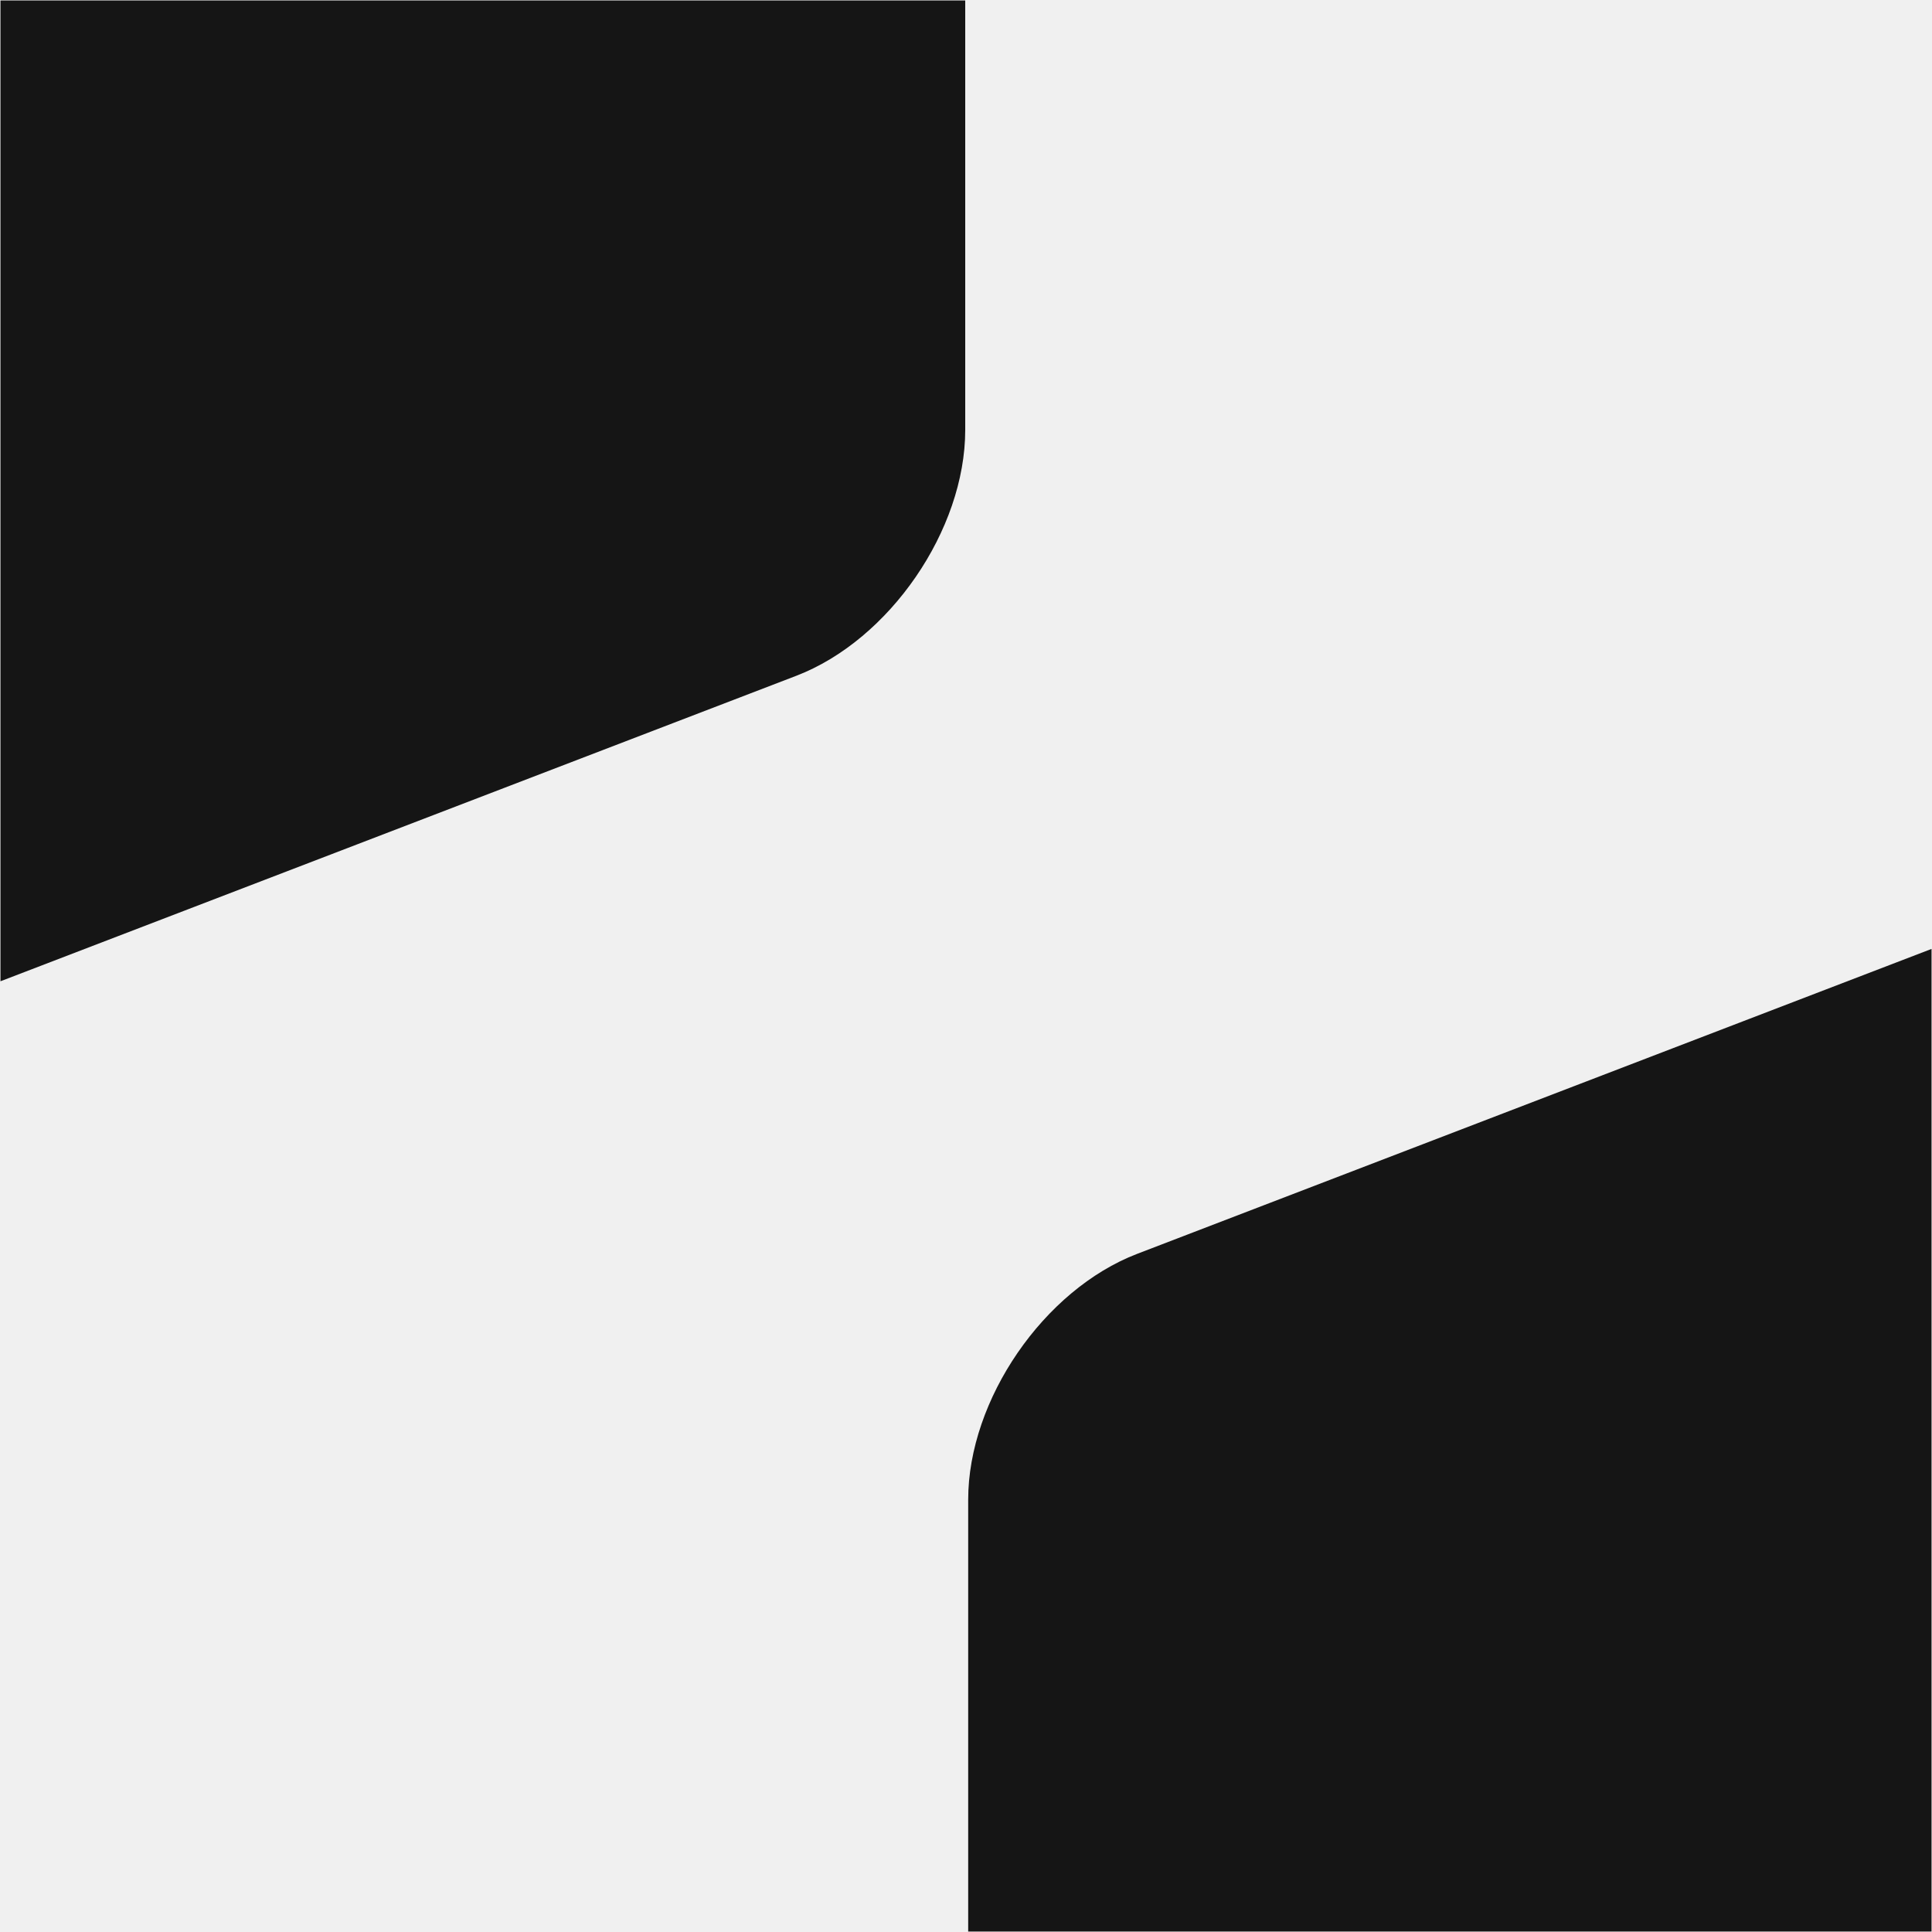
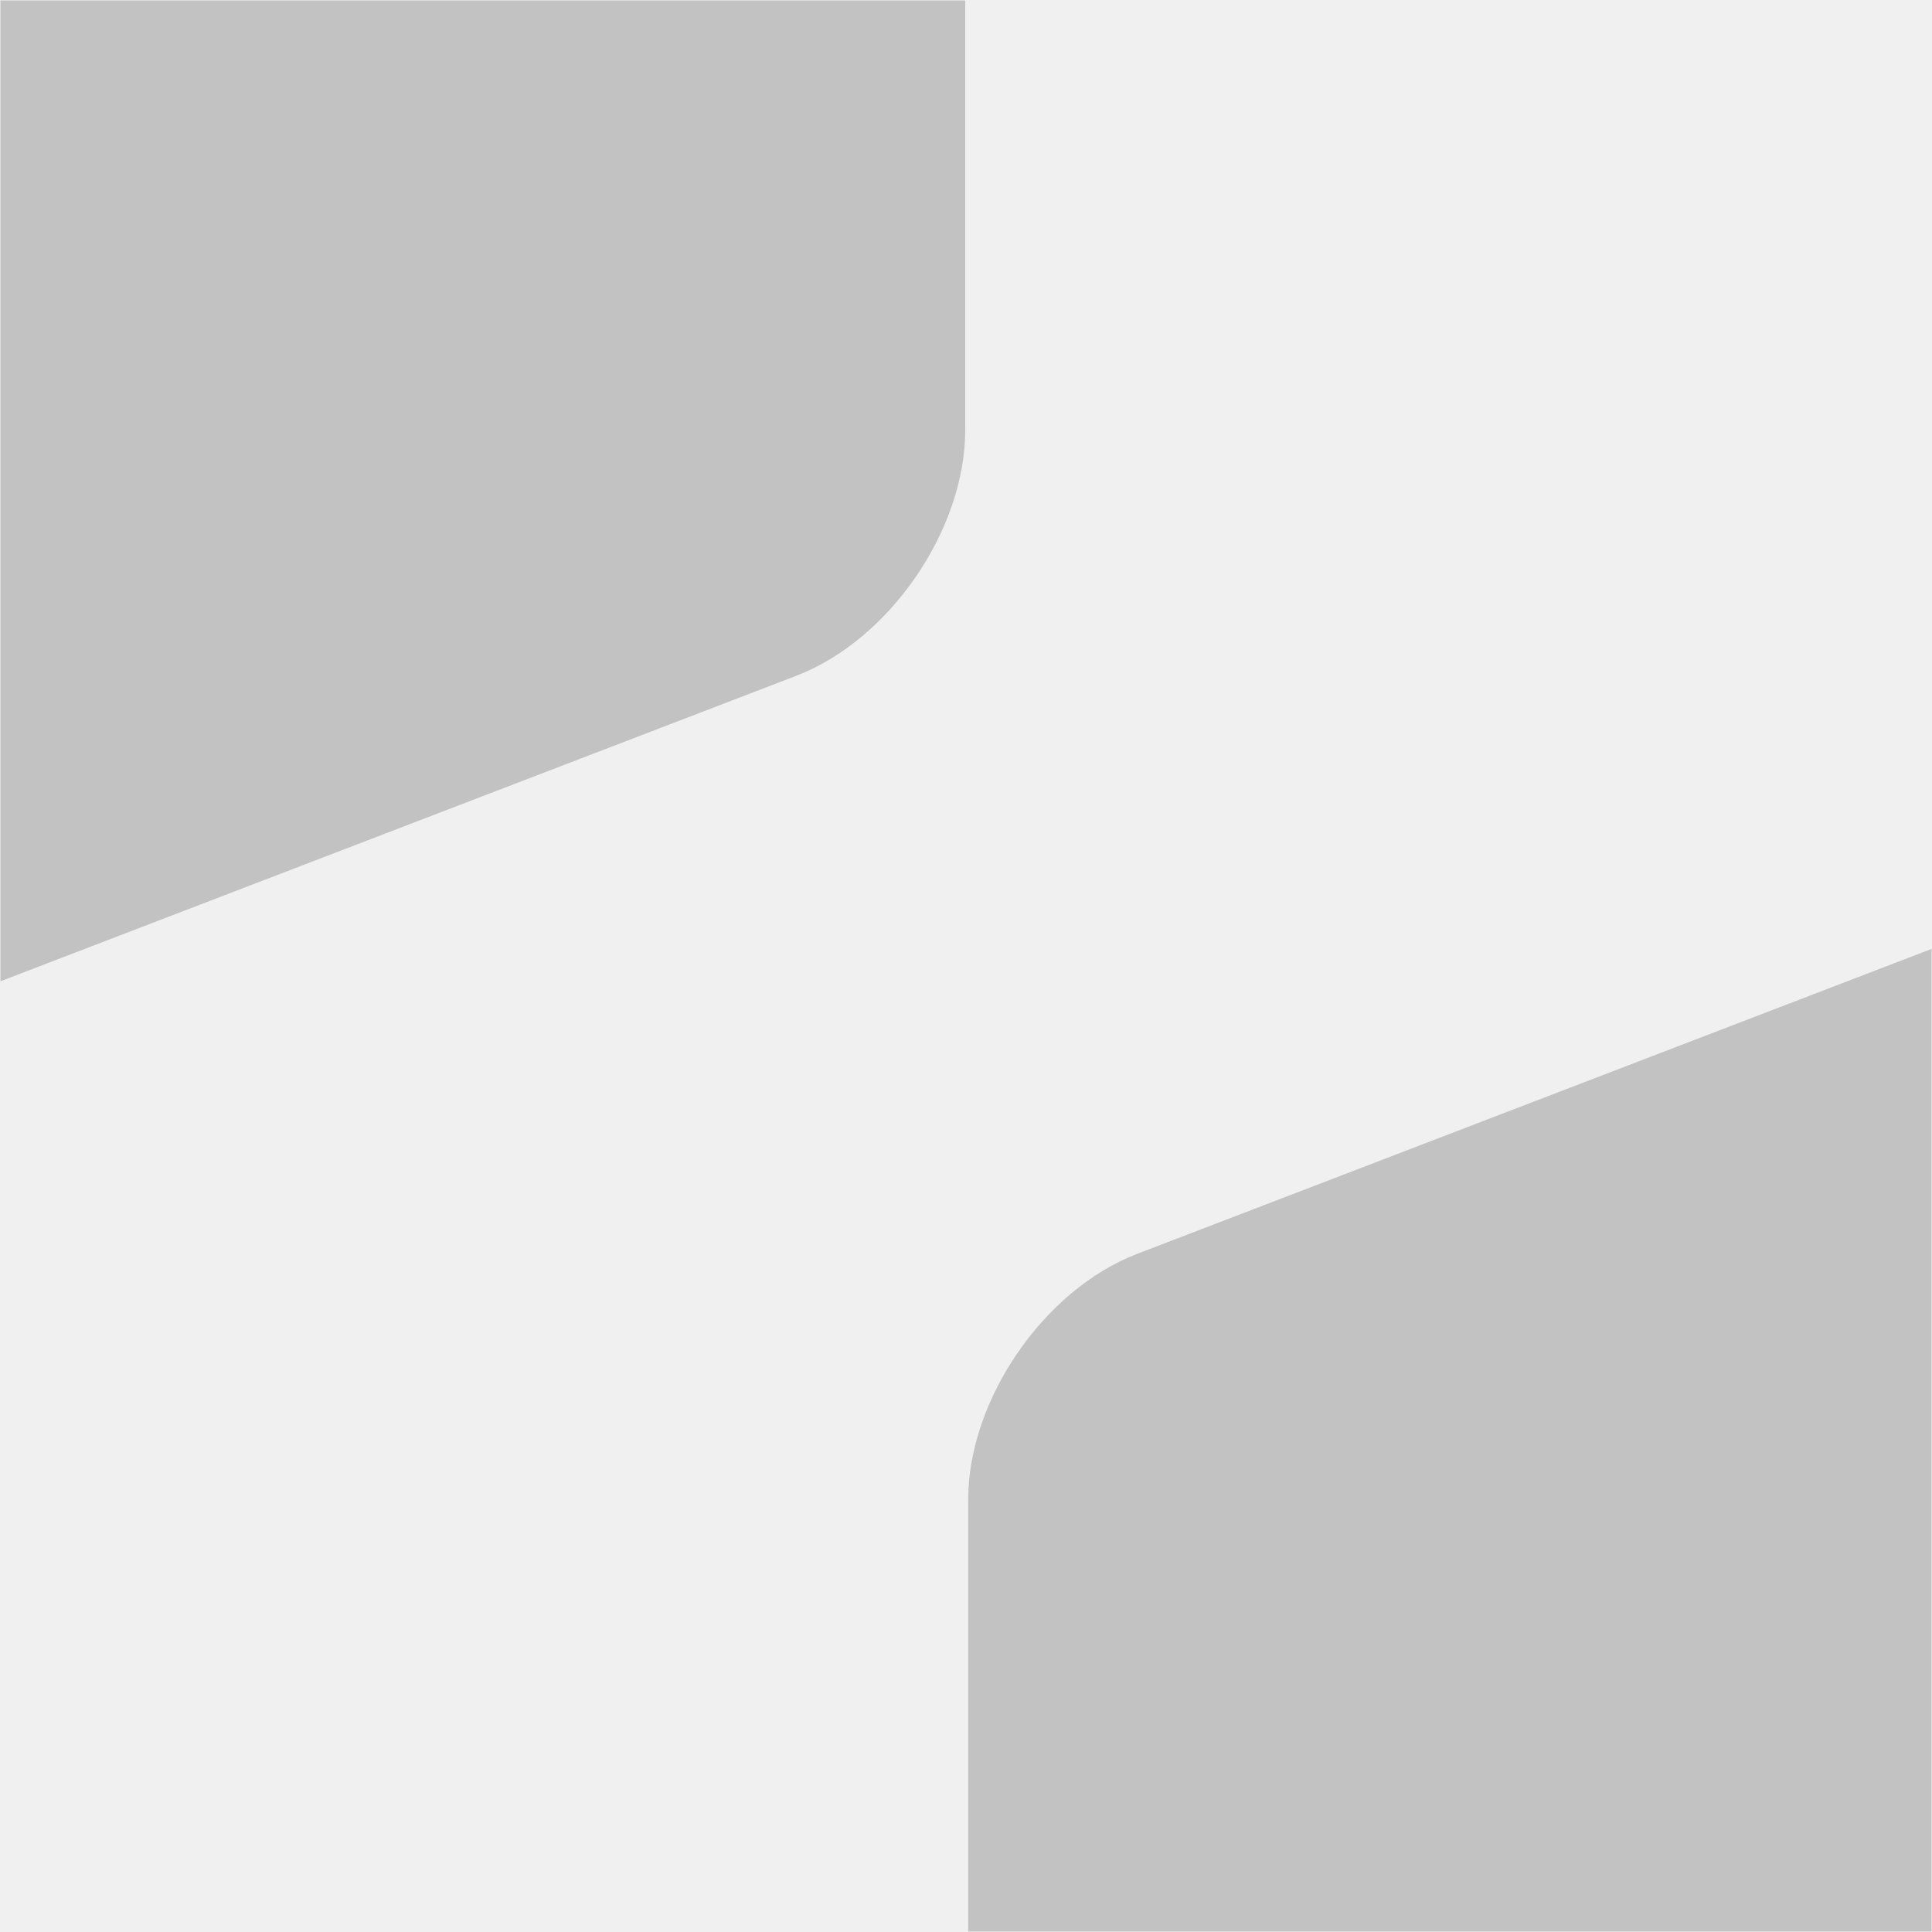
<svg xmlns="http://www.w3.org/2000/svg" width="2049" height="2049" viewBox="0 0 2049 2049" fill="none">
  <g clip-path="url(#clip0_105_14)">
-     <rect width="2111.08" height="1303.62" rx="191.917" transform="matrix(-0.93358 0.358368 0 1 1023.68 -655.687)" fill="#151515" />
-     <rect width="2111.08" height="1303.62" rx="191.917" transform="matrix(-0.93358 0.358368 0 1 2997.68 642.035)" fill="#151515" />
+     <rect width="2111.08" height="1303.62" rx="191.917" transform="matrix(-0.93358 0.358368 0 1 1023.68 -655.687)" fill="#151515" fill-opacity="0.21" />
+     <rect width="2111.08" height="1303.62" rx="191.917" transform="matrix(-0.93358 0.358368 0 1 2997.68 642.035)" fill="#151515" fill-opacity="0.21" />
  </g>
  <defs>
    <clipPath id="clip0_105_14">
      <rect width="2048" height="2048" fill="white" transform="matrix(-1 0 0 1 2048.5 0.5)" />
    </clipPath>
  </defs>
</svg>
